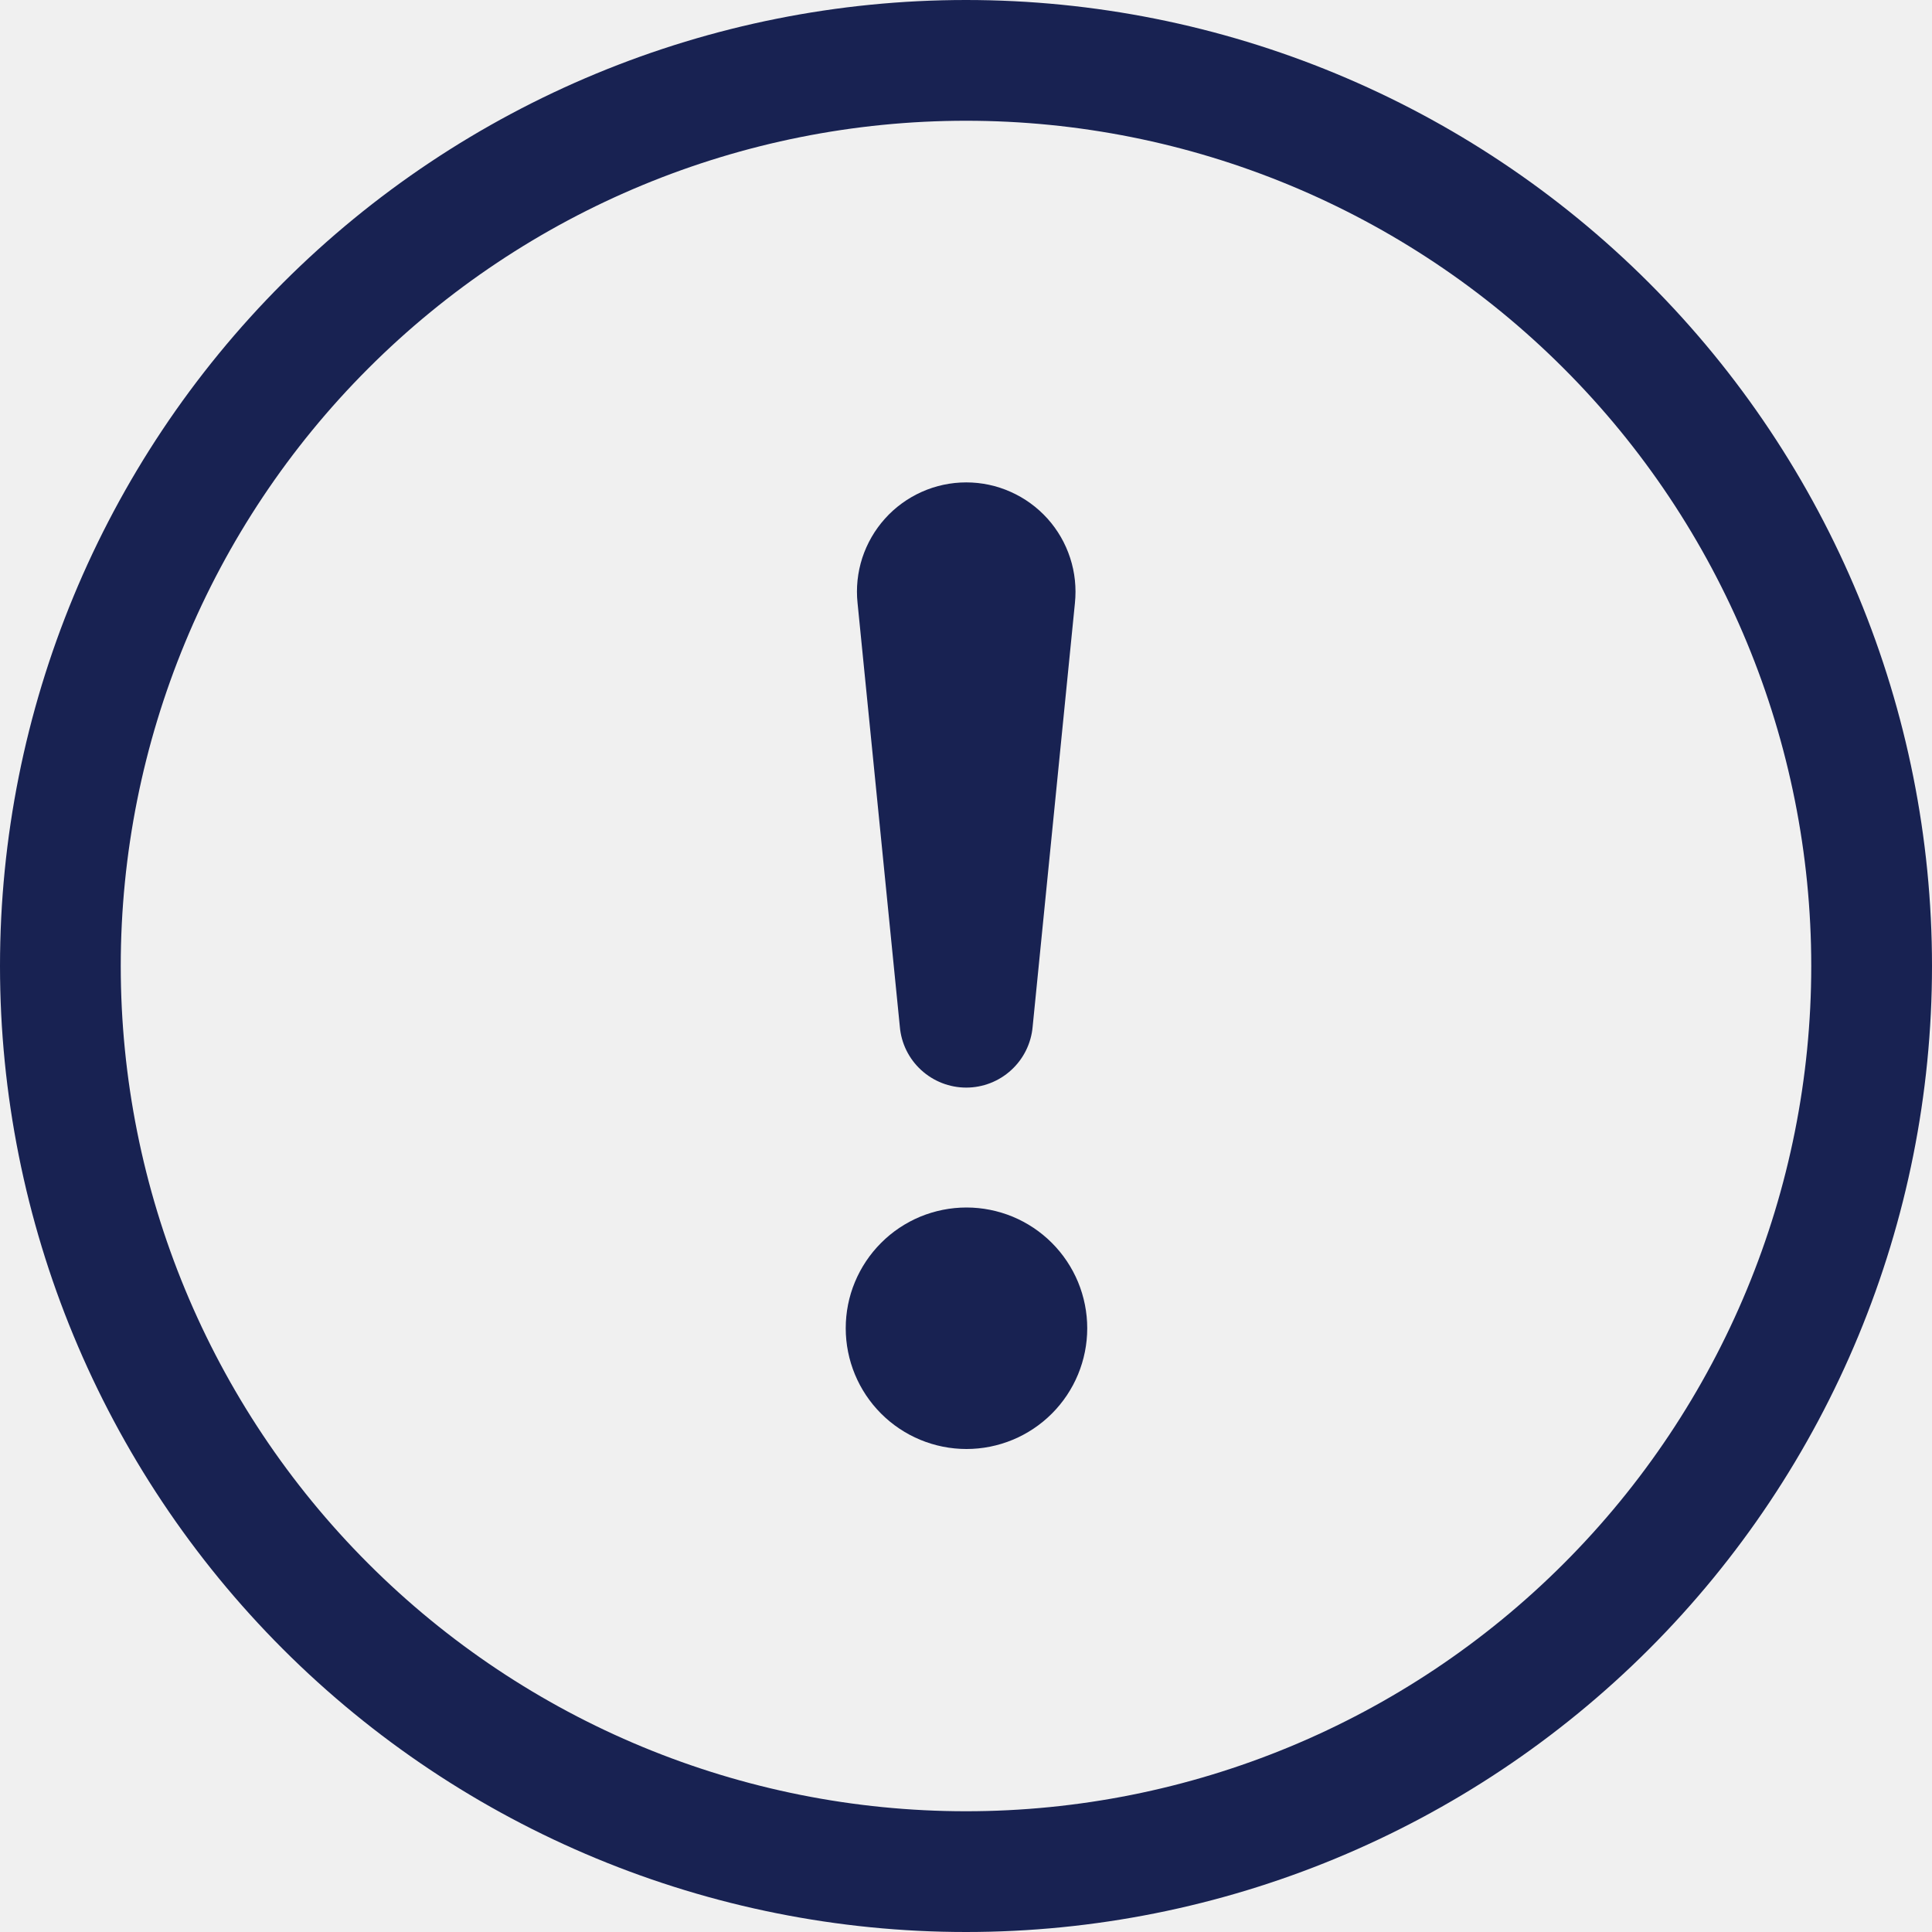
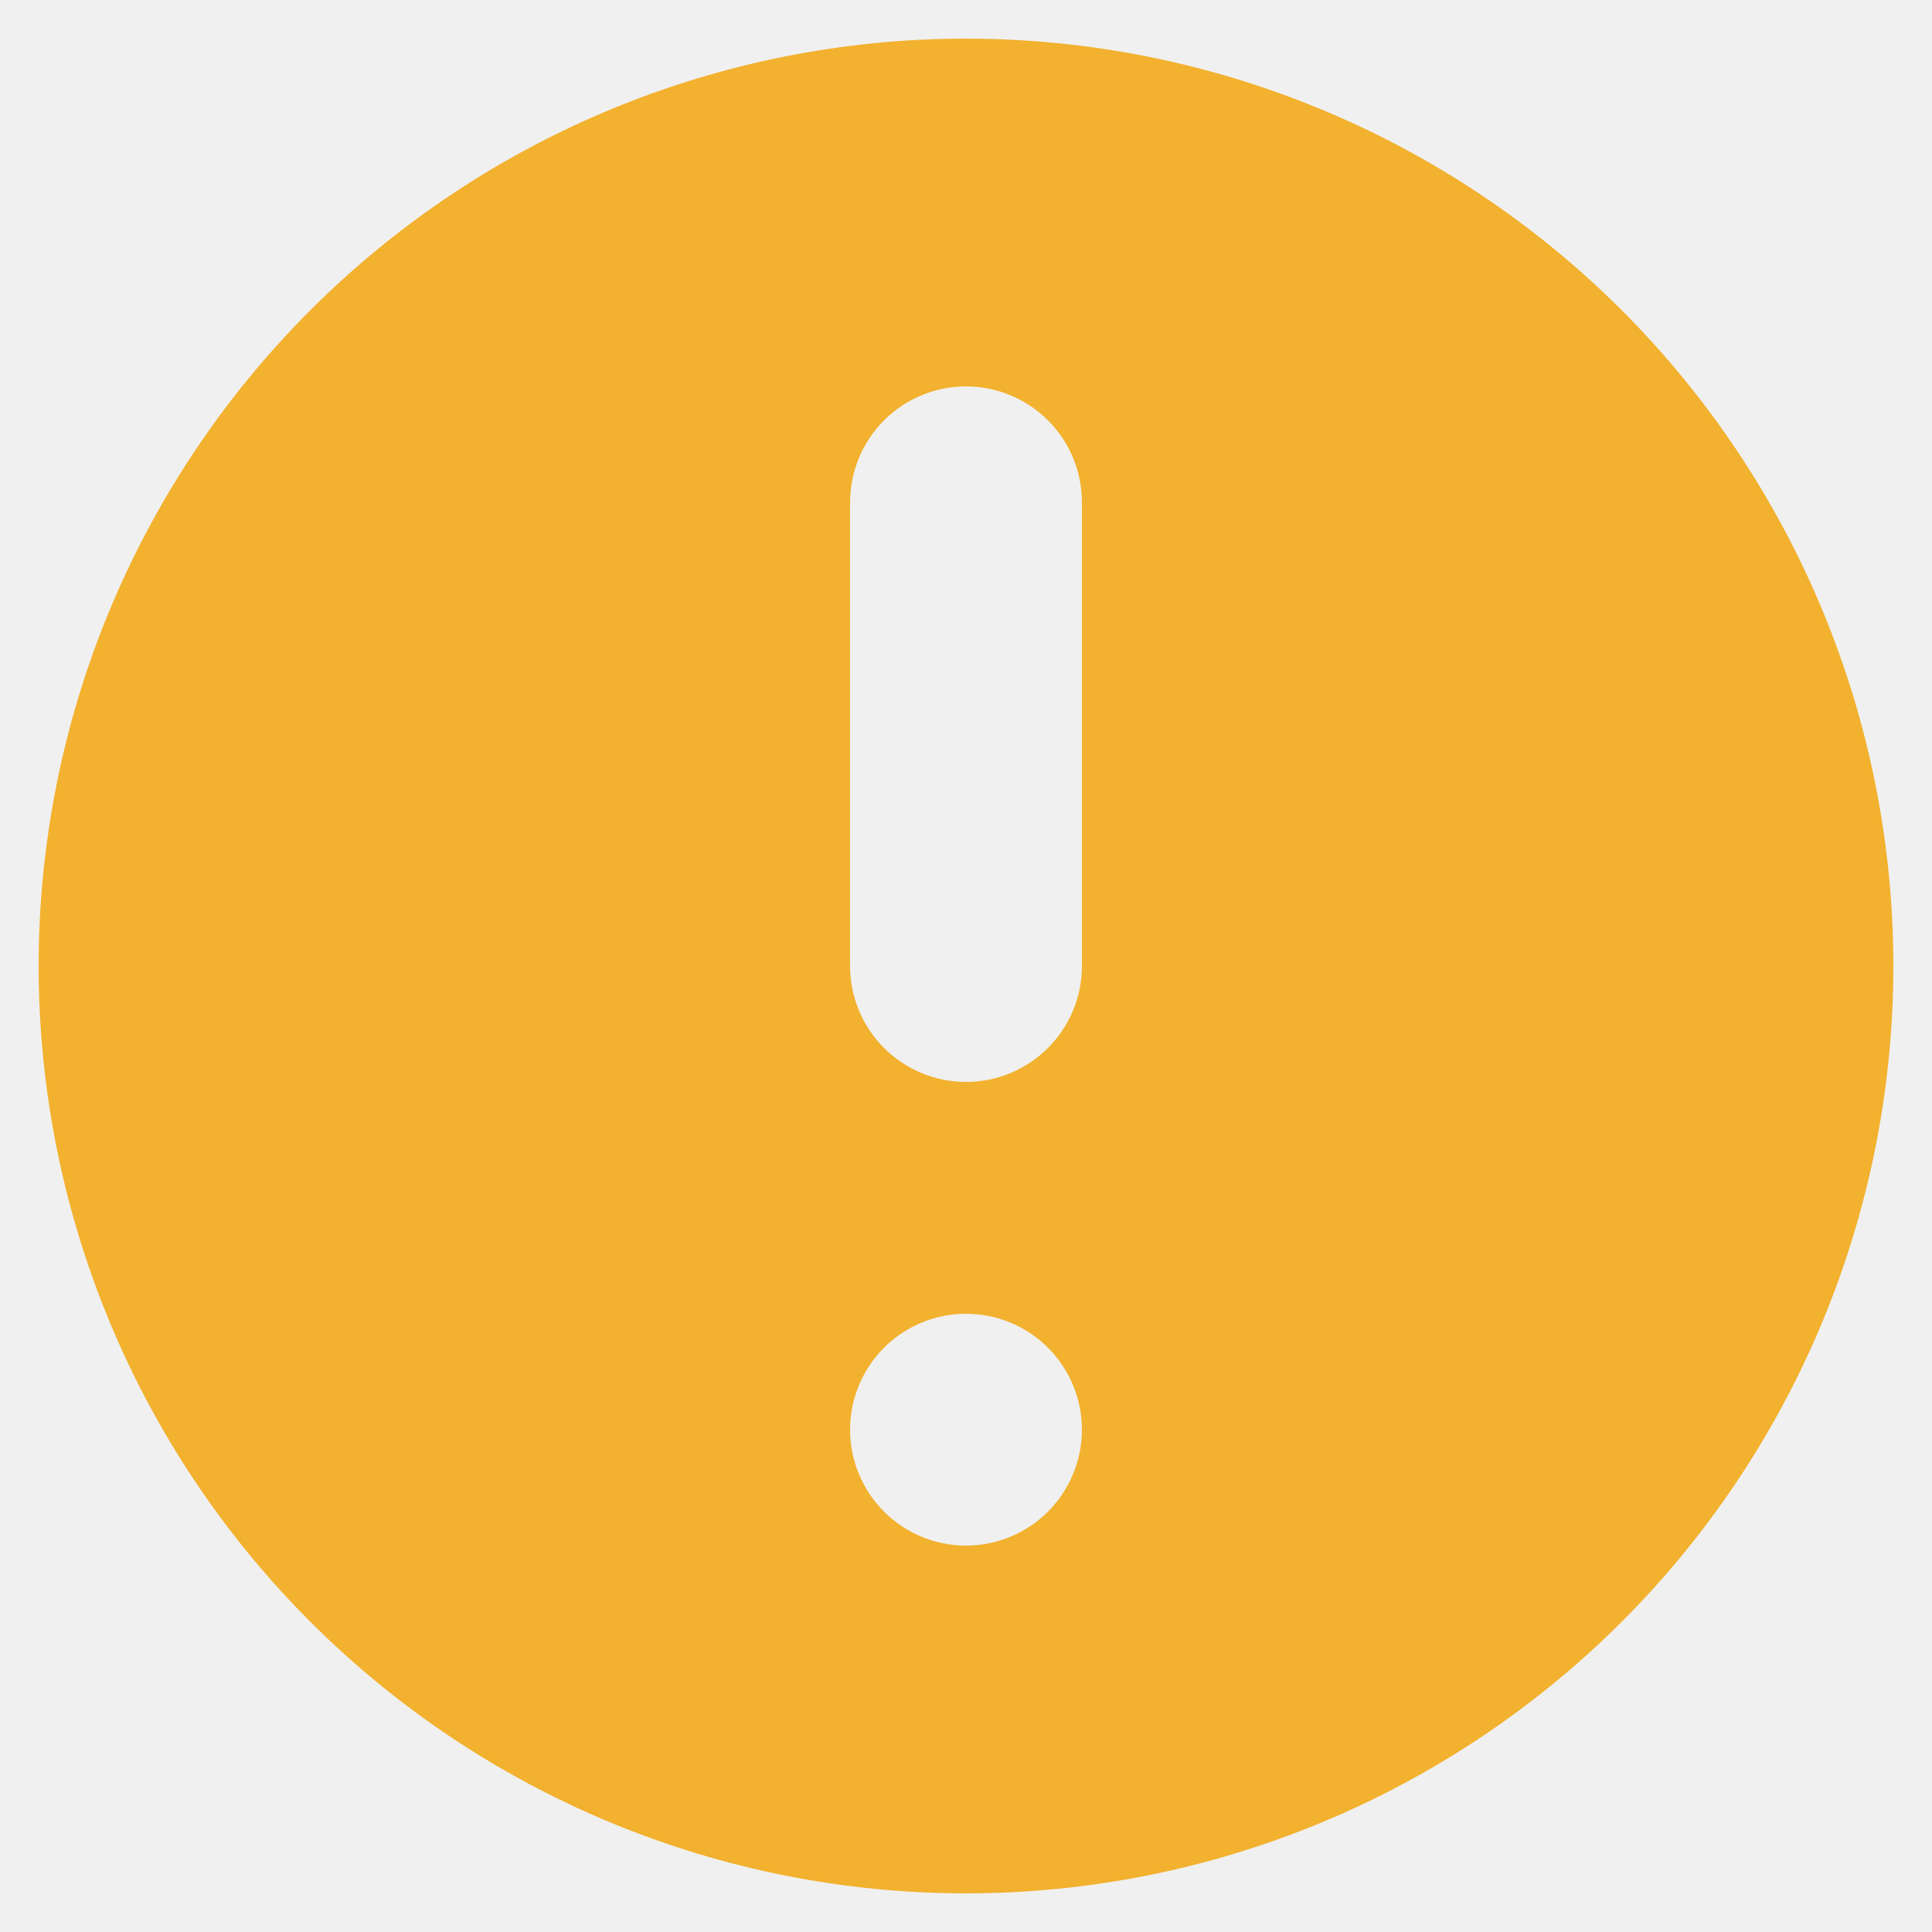
- <svg xmlns="http://www.w3.org/2000/svg" width="32" height="32" viewBox="0 0 32 32" fill="none">
-   <g clip-path="url(#clip0_1883_14456)">
-     <path d="M16 30C12.287 30 8.726 28.525 6.101 25.899C3.475 23.274 2 19.713 2 16C2 12.287 3.475 8.726 6.101 6.101C8.726 3.475 12.287 2 16 2C19.713 2 23.274 3.475 25.899 6.101C28.525 8.726 30 12.287 30 16C30 19.713 28.525 23.274 25.899 25.899C23.274 28.525 19.713 30 16 30ZM16 32C20.244 32 24.313 30.314 27.314 27.314C30.314 24.313 32 20.244 32 16C32 11.757 30.314 7.687 27.314 4.686C24.313 1.686 20.244 0 16 0C11.757 0 7.687 1.686 4.686 4.686C1.686 7.687 0 11.757 0 16C0 20.244 1.686 24.313 4.686 27.314C7.687 30.314 11.757 32 16 32Z" fill="#182252" />
-     <path d="M14.008 22C14.008 21.738 14.059 21.477 14.16 21.235C14.261 20.992 14.408 20.772 14.594 20.586C14.779 20.4 15 20.253 15.242 20.152C15.485 20.052 15.745 20 16.008 20C16.27 20 16.53 20.052 16.773 20.152C17.016 20.253 17.236 20.4 17.422 20.586C17.608 20.772 17.755 20.992 17.856 21.235C17.956 21.477 18.008 21.738 18.008 22C18.008 22.53 17.797 23.039 17.422 23.414C17.047 23.789 16.538 24 16.008 24C15.477 24 14.969 23.789 14.594 23.414C14.219 23.039 14.008 22.53 14.008 22ZM14.204 9.99C14.177 9.738 14.204 9.483 14.282 9.241C14.361 9 14.489 8.778 14.659 8.589C14.828 8.401 15.036 8.25 15.267 8.147C15.499 8.043 15.75 7.99 16.004 7.99C16.258 7.99 16.508 8.043 16.74 8.147C16.972 8.25 17.179 8.401 17.349 8.589C17.519 8.778 17.647 9 17.725 9.241C17.804 9.483 17.83 9.738 17.804 9.99L17.104 17.004C17.08 17.28 16.954 17.536 16.75 17.723C16.547 17.91 16.28 18.014 16.004 18.014C15.727 18.014 15.461 17.91 15.257 17.723C15.053 17.536 14.927 17.28 14.904 17.004L14.204 9.99Z" fill="#182252" />
-   </g>
-   <defs>
-     <clipPath id="clip0_1883_14456">
-       <rect width="32" height="32" fill="white" />
-     </clipPath>
-   </defs>
+ <svg xmlns="http://www.w3.org/2000/svg" width="40" height="40" viewBox="0 0 40 40" fill="none">
+   <path fill-rule="evenodd" clip-rule="evenodd" d="M39.2 20C39.2 25.092 37.177 29.976 33.577 33.576C29.976 37.177 25.092 39.2 20 39.2C14.908 39.2 10.024 37.177 6.424 33.576C2.823 29.976 0.8 25.092 0.8 20C0.8 14.908 2.823 10.024 6.424 6.424C10.024 2.823 14.908 0.8 20 0.8C25.092 0.8 29.976 2.823 33.577 6.424C37.177 10.024 39.2 14.908 39.2 20ZM22.4 29.6C22.4 30.236 22.147 30.847 21.697 31.297C21.247 31.747 20.637 32 20 32C19.363 32 18.753 31.747 18.303 31.297C17.853 30.847 17.6 30.236 17.6 29.6C17.6 28.963 17.853 28.353 18.303 27.903C18.753 27.453 19.363 27.2 20 27.2C20.637 27.2 21.247 27.453 21.697 27.903C22.147 28.353 22.4 28.963 22.4 29.6ZM20 8C19.363 8 18.753 8.253 18.303 8.703C17.853 9.153 17.6 9.763 17.6 10.4V20C17.6 20.637 17.853 21.247 18.303 21.697C18.753 22.147 19.363 22.4 20 22.4C20.637 22.4 21.247 22.147 21.697 21.697C22.147 21.247 22.4 20.637 22.4 20V10.4C22.4 9.763 22.147 9.153 21.697 8.703C21.247 8.253 20.637 8 20 8Z" fill="#F2B12E" />
</svg>
